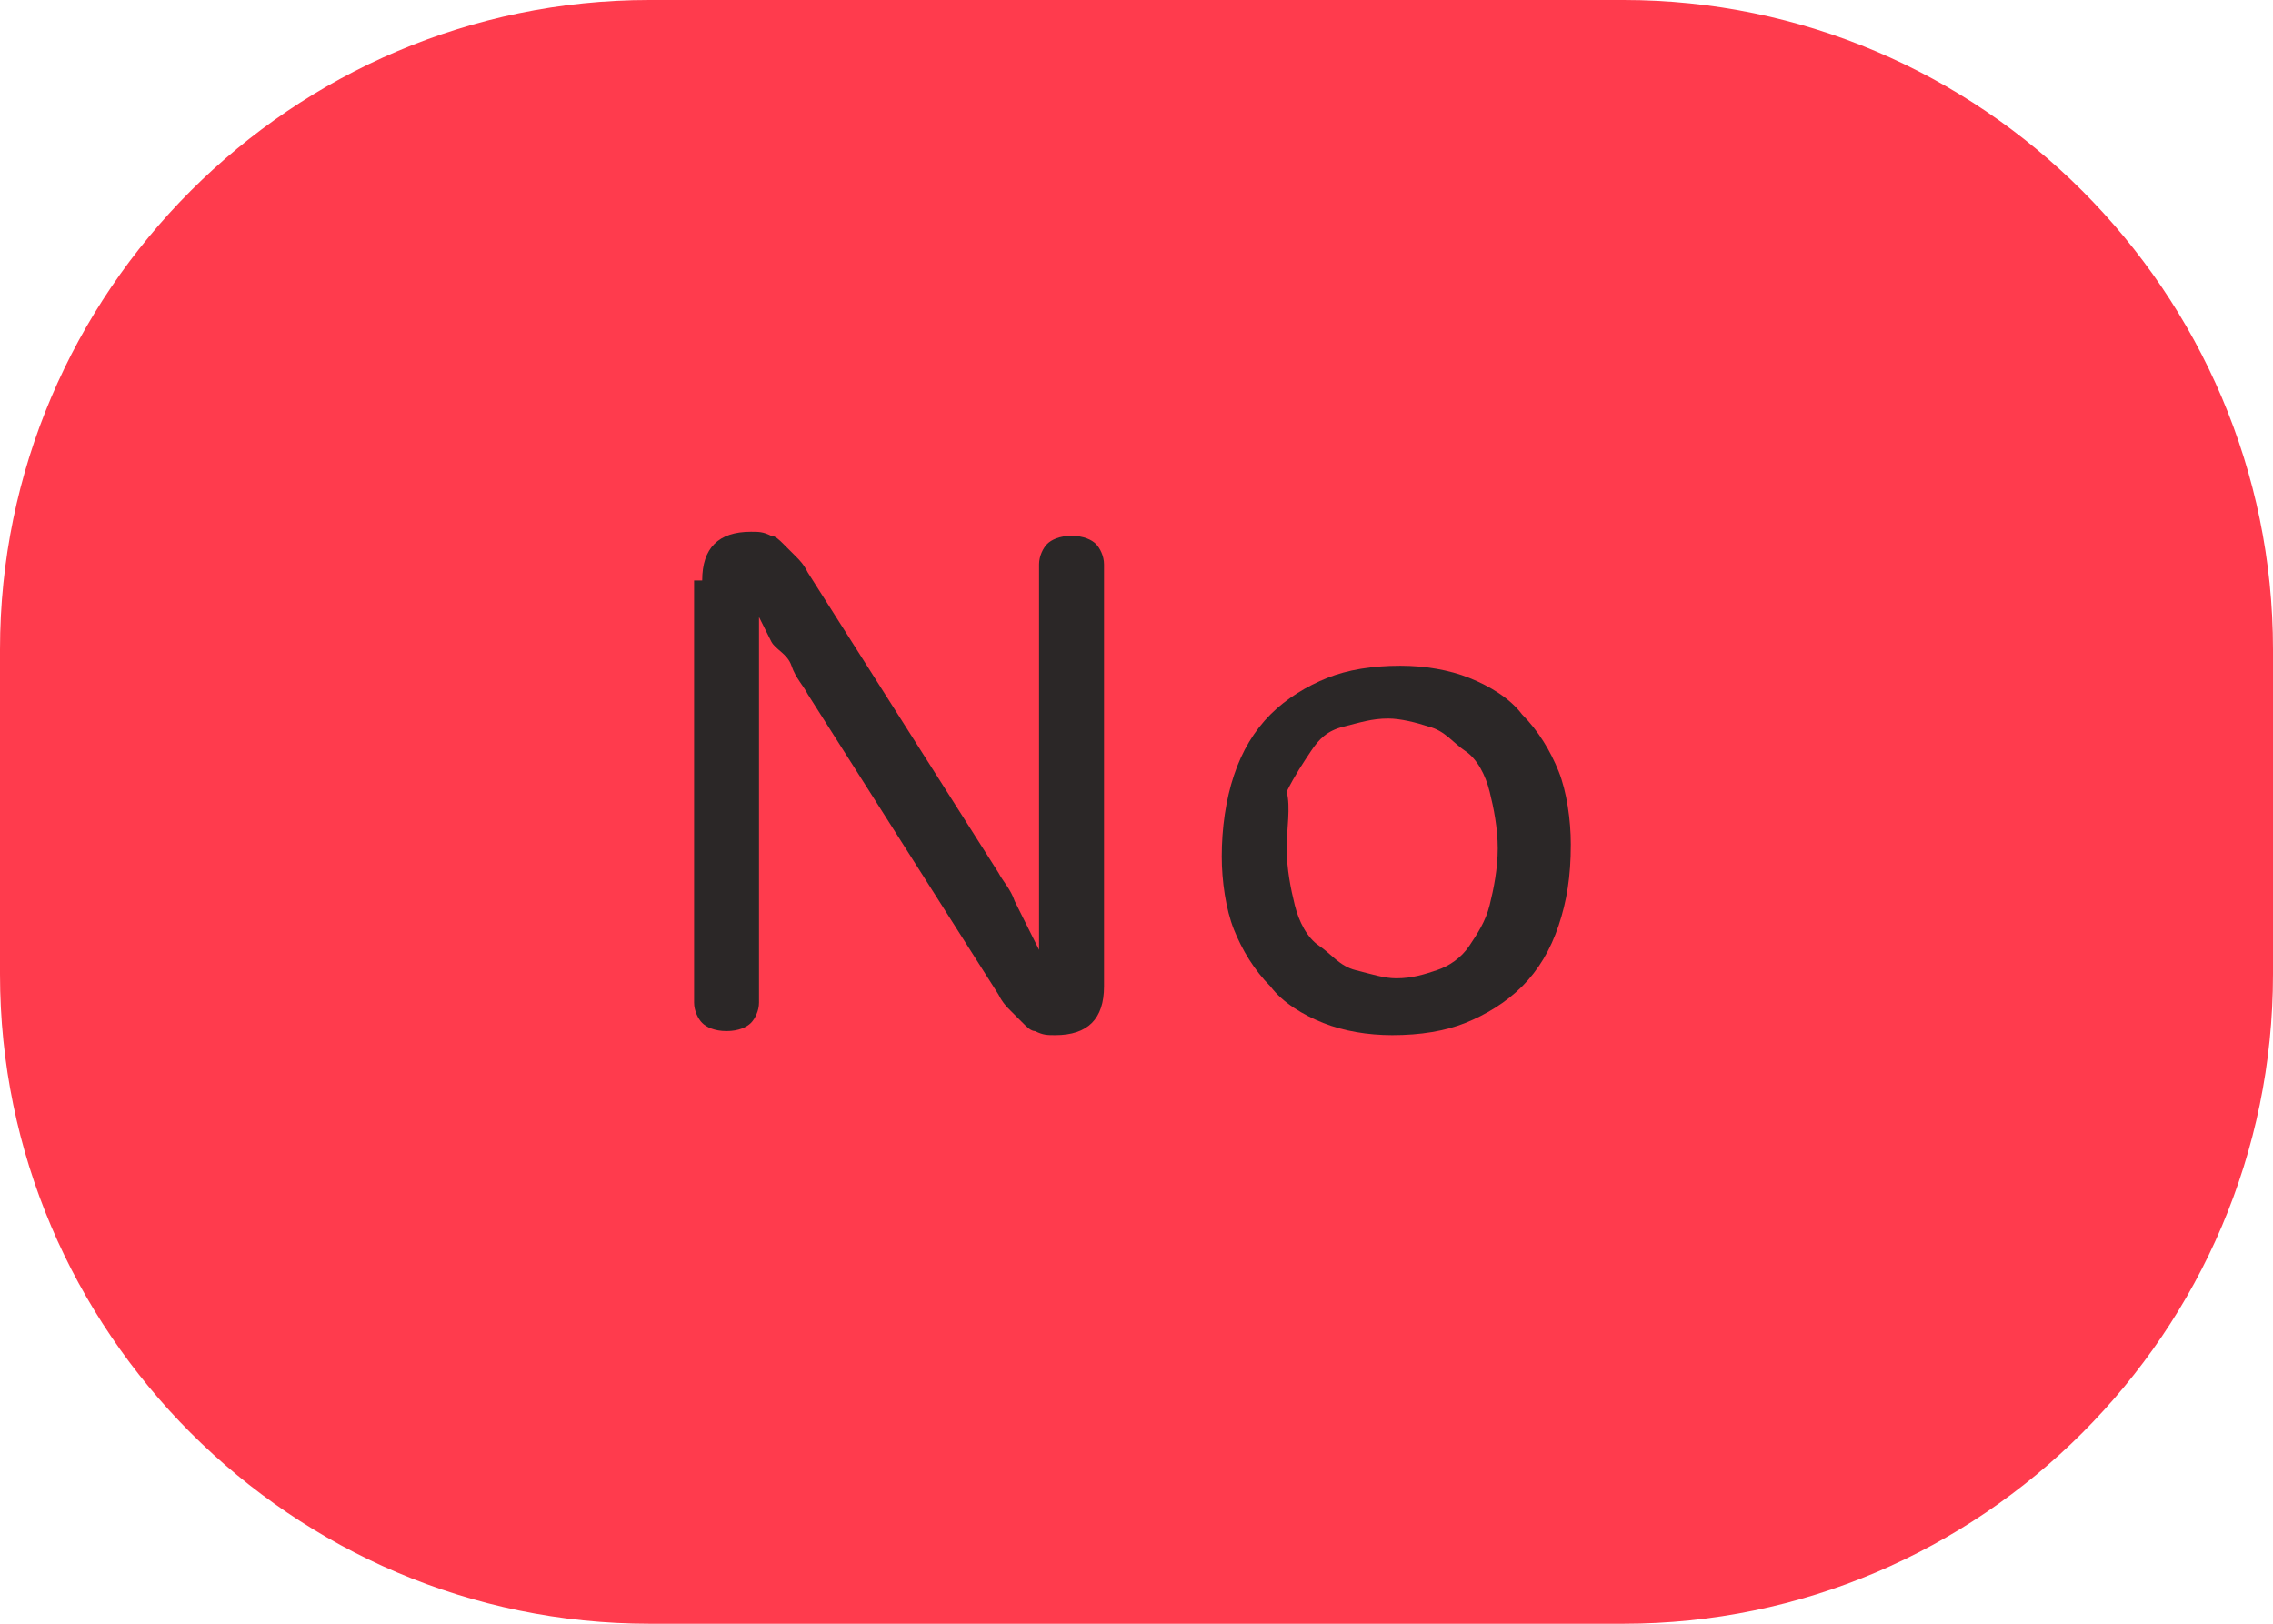
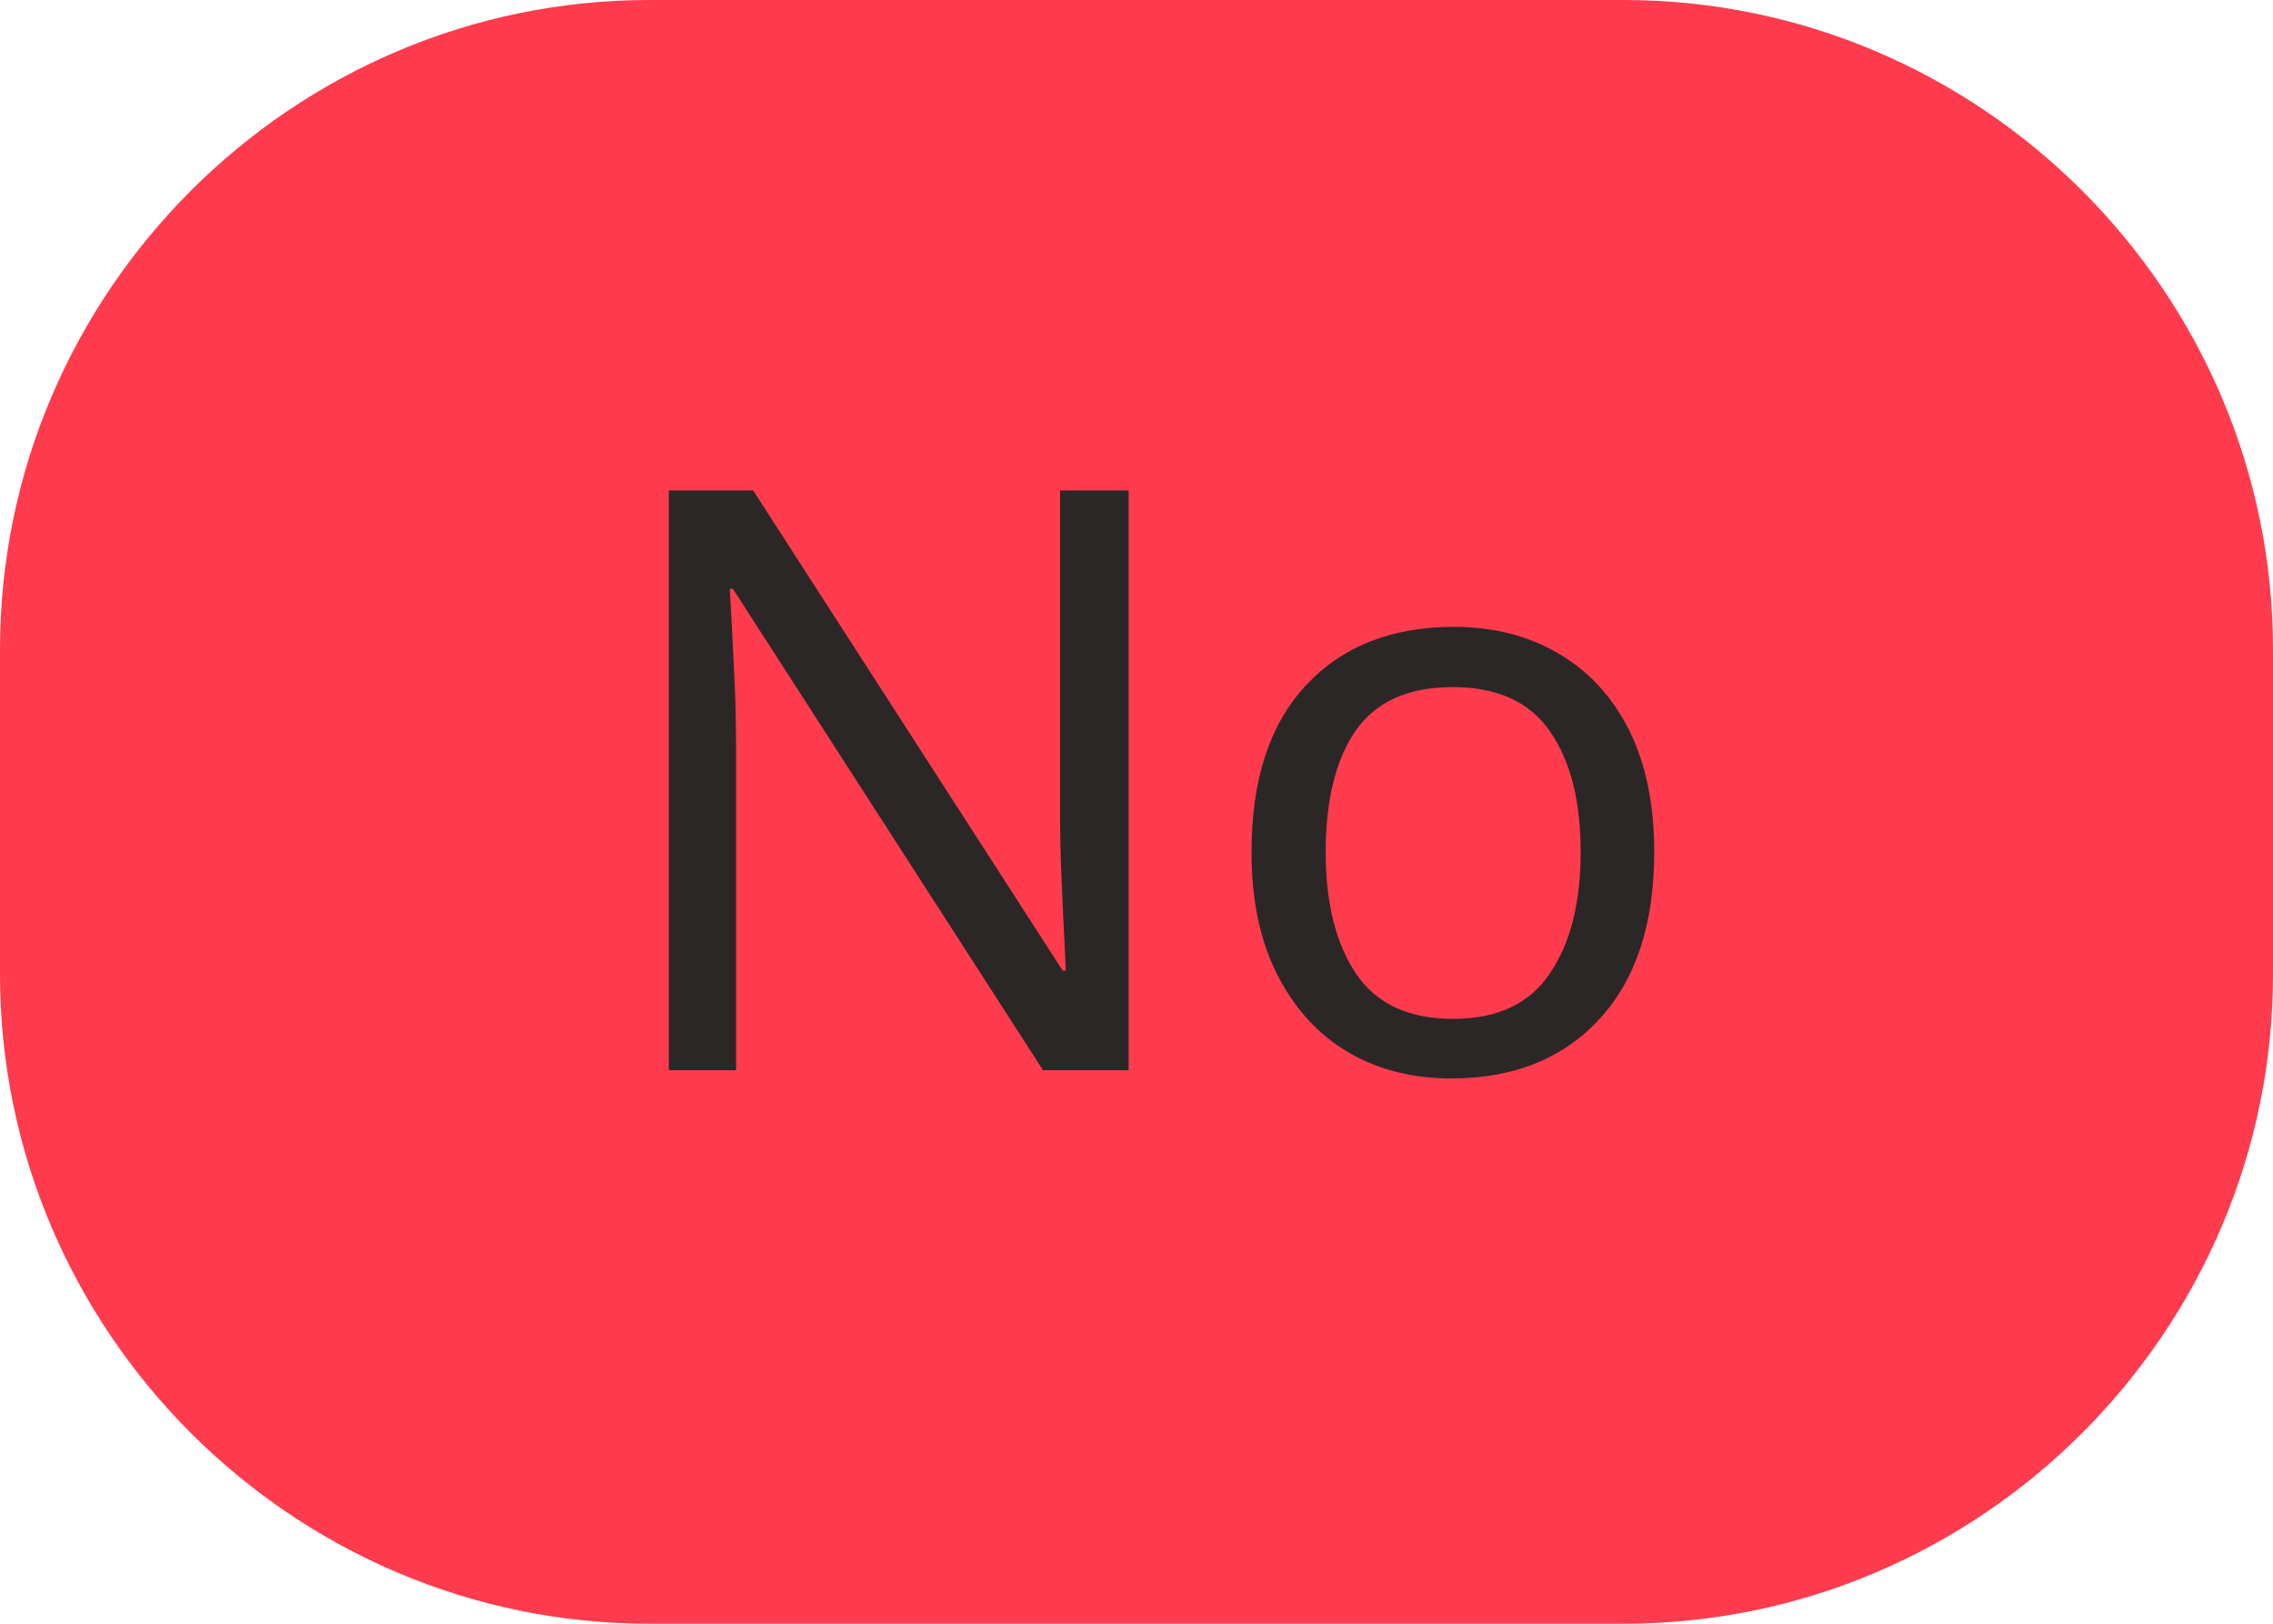
<svg xmlns="http://www.w3.org/2000/svg" version="1.1" x="0px" y="0px" viewBox="0 0 56 40" style="enable-background:new 0 0 56 40;" xml:space="preserve">
  <style type="text/css">
	.st0{fill:#FF3B4D;}
	.st1{display:none;}
	.st2{display:inline;fill:#2B2727;}
	.st3{fill:#2B2727;}
+ 	.st4{font-family:'RooneySans-Medium';}
+ 	.st5{font-size:20px;}
</style>
  <g id="Layer_1">
-     <path class="st0" d="M40,40H16C7.2,40,0,32.8,0,24v-8C0,7.2,7.2,0,16,0h24c8.8,0,16,7.2,16,16v8C56,32.8,48.8,40,40,40z" />
-   </g>
-   <g id="Layer_2" class="st1">
- </g>
-   <g id="Layer_3" class="st1">
-     <path class="st2" d="M22.2,29.2l6.9-9.8c2.5-3.6,1.7-8.6-2-11.1l0,0l-0.8-0.6c-0.9-0.6-2.2-0.4-2.8,0.5l-2.9,4.1   c-0.3,0.5-0.2,1.1,0.2,1.4l2.5,1.7c0.5,0.3,0.6,0.9,0.2,1.4L17.9,25c-0.3,0.5-0.9,0.6-1.4,0.2l-2.5-1.7c-0.5-0.3-1.1-0.2-1.4,0.2   l-2.9,4.1c-0.6,0.9-0.4,2.2,0.5,2.8l0.8,0.6C14.7,33.7,19.7,32.9,22.2,29.2z" />
-   </g>
-   <g id="Layer_4" class="st1">
-     <path class="st2" d="M26.3,12.9l-12,0c-4.4,0-8,3.6-8,8l0,0v1c0,1.1,0.9,2,2,2h5c0.6,0,1-0.4,1-1v-3c0-0.6,0.4-1,1-1l10,0   c0.6,0,1,0.4,1,1v3c0,0.6,0.4,1,1,1h5c1.1,0,2-0.9,2-2v-1C34.3,16.4,30.7,12.9,26.3,12.9z" />
-   </g>
-   <g id="Layer_5">
-     <g>
-       <path class="st3" d="M17.3,14.3c0-0.4,0.1-0.7,0.3-0.9s0.5-0.3,0.9-0.3c0.2,0,0.3,0,0.5,0.1c0.1,0,0.2,0.1,0.3,0.2    s0.2,0.2,0.3,0.3c0.1,0.1,0.2,0.2,0.3,0.4l4.7,7.4c0.1,0.2,0.3,0.4,0.4,0.7c0.1,0.2,0.2,0.4,0.3,0.6c0.1,0.2,0.2,0.4,0.3,0.6l0,0    c0-0.2,0-0.4,0-0.7c0-0.2,0-0.4,0-0.7c0-0.3,0-0.5,0-0.8l0-7.3c0-0.2,0.1-0.4,0.2-0.5s0.3-0.2,0.6-0.2c0.3,0,0.5,0.1,0.6,0.2    c0.1,0.1,0.2,0.3,0.2,0.5v10.4c0,0.4-0.1,0.7-0.3,0.9s-0.5,0.3-0.9,0.3c-0.2,0-0.3,0-0.5-0.1c-0.1,0-0.2-0.1-0.3-0.2    c-0.1-0.1-0.2-0.2-0.3-0.3s-0.2-0.2-0.3-0.4l-4.7-7.4c-0.1-0.2-0.3-0.4-0.4-0.7S19.1,16,19,15.8c-0.1-0.2-0.2-0.4-0.3-0.6l0,0    c0,0.2,0,0.4,0,0.7c0,0.2,0,0.4,0,0.7c0,0.3,0,0.5,0,0.8l0,7.3c0,0.2-0.1,0.4-0.2,0.5s-0.3,0.2-0.6,0.2c-0.3,0-0.5-0.1-0.6-0.2    s-0.2-0.3-0.2-0.5V14.3z" />
-       <path class="st3" d="M30.1,21.1c0-0.7,0.1-1.4,0.3-2c0.2-0.6,0.5-1.1,0.9-1.5c0.4-0.4,0.9-0.7,1.4-0.9c0.5-0.2,1.1-0.3,1.8-0.3    c0.6,0,1.2,0.1,1.7,0.3c0.5,0.2,1,0.5,1.3,0.9c0.4,0.4,0.7,0.9,0.9,1.4c0.2,0.5,0.3,1.2,0.3,1.8c0,0.8-0.1,1.4-0.3,2    s-0.5,1.1-0.9,1.5c-0.4,0.4-0.9,0.7-1.4,0.9c-0.5,0.2-1.1,0.3-1.8,0.3c-0.6,0-1.2-0.1-1.7-0.3c-0.5-0.2-1-0.5-1.3-0.9    c-0.4-0.4-0.7-0.9-0.9-1.4S30.1,21.7,30.1,21.1z M31.7,20.9c0,0.5,0.1,1,0.2,1.4c0.1,0.4,0.3,0.8,0.6,1s0.5,0.5,0.9,0.6    s0.7,0.2,1,0.2c0.4,0,0.7-0.1,1-0.2c0.3-0.1,0.6-0.3,0.8-0.6s0.4-0.6,0.5-1c0.1-0.4,0.2-0.9,0.2-1.4c0-0.5-0.1-1-0.2-1.4    c-0.1-0.4-0.3-0.8-0.6-1s-0.5-0.5-0.9-0.6c-0.3-0.1-0.7-0.2-1-0.2c-0.4,0-0.7,0.1-1.1,0.2s-0.6,0.3-0.8,0.6    c-0.2,0.3-0.4,0.6-0.6,1C31.8,19.9,31.7,20.4,31.7,20.9z" />
+     <g id="Layer_1_1_">
+       <path class="st0" d="M40,40H16C7.2,40,0,32.8,0,24v-8C0,7.2,7.2,0,16,0h24c8.8,0,16,7.2,16,16v8C56,32.8,48.8,40,40,40z" />
+     </g>
+     <g id="Layer_2_1_" class="st1">
+ 	</g>
+     <g id="Layer_3" class="st1">
+       <path class="st2" d="M22.2,29.2l6.9-9.8c2.5-3.6,1.7-8.6-2-11.1l0,0l-0.8-0.6c-0.9-0.6-2.2-0.4-2.8,0.5l-2.9,4.1    c-0.3,0.5-0.2,1.1,0.2,1.4l2.5,1.7c0.5,0.3,0.6,0.9,0.2,1.4L17.9,25c-0.3,0.5-0.9,0.6-1.4,0.2L14,23.5c-0.5-0.3-1.1-0.2-1.4,0.2    l-2.9,4.1c-0.6,0.9-0.4,2.2,0.5,2.8l0.8,0.6C14.7,33.7,19.7,32.9,22.2,29.2z" />
+     </g>
+     <g id="Layer_4" class="st1">
+       <path class="st2" d="M26.3,12.9h-12c-4.4,0-8,3.6-8,8l0,0v1c0,1.1,0.9,2,2,2h5c0.6,0,1-0.4,1-1v-3c0-0.6,0.4-1,1-1h10    c0.6,0,1,0.4,1,1v3c0,0.6,0.4,1,1,1h5c1.1,0,2-0.9,2-2v-1C34.3,16.4,30.7,12.9,26.3,12.9z" />
    </g>
  </g>
+   <g id="Layer_2">
+     <text transform="matrix(1 0 0 1 14.5406 26.3641)" class="st3 st4 st5">No</text>
+   </g>
</svg>
